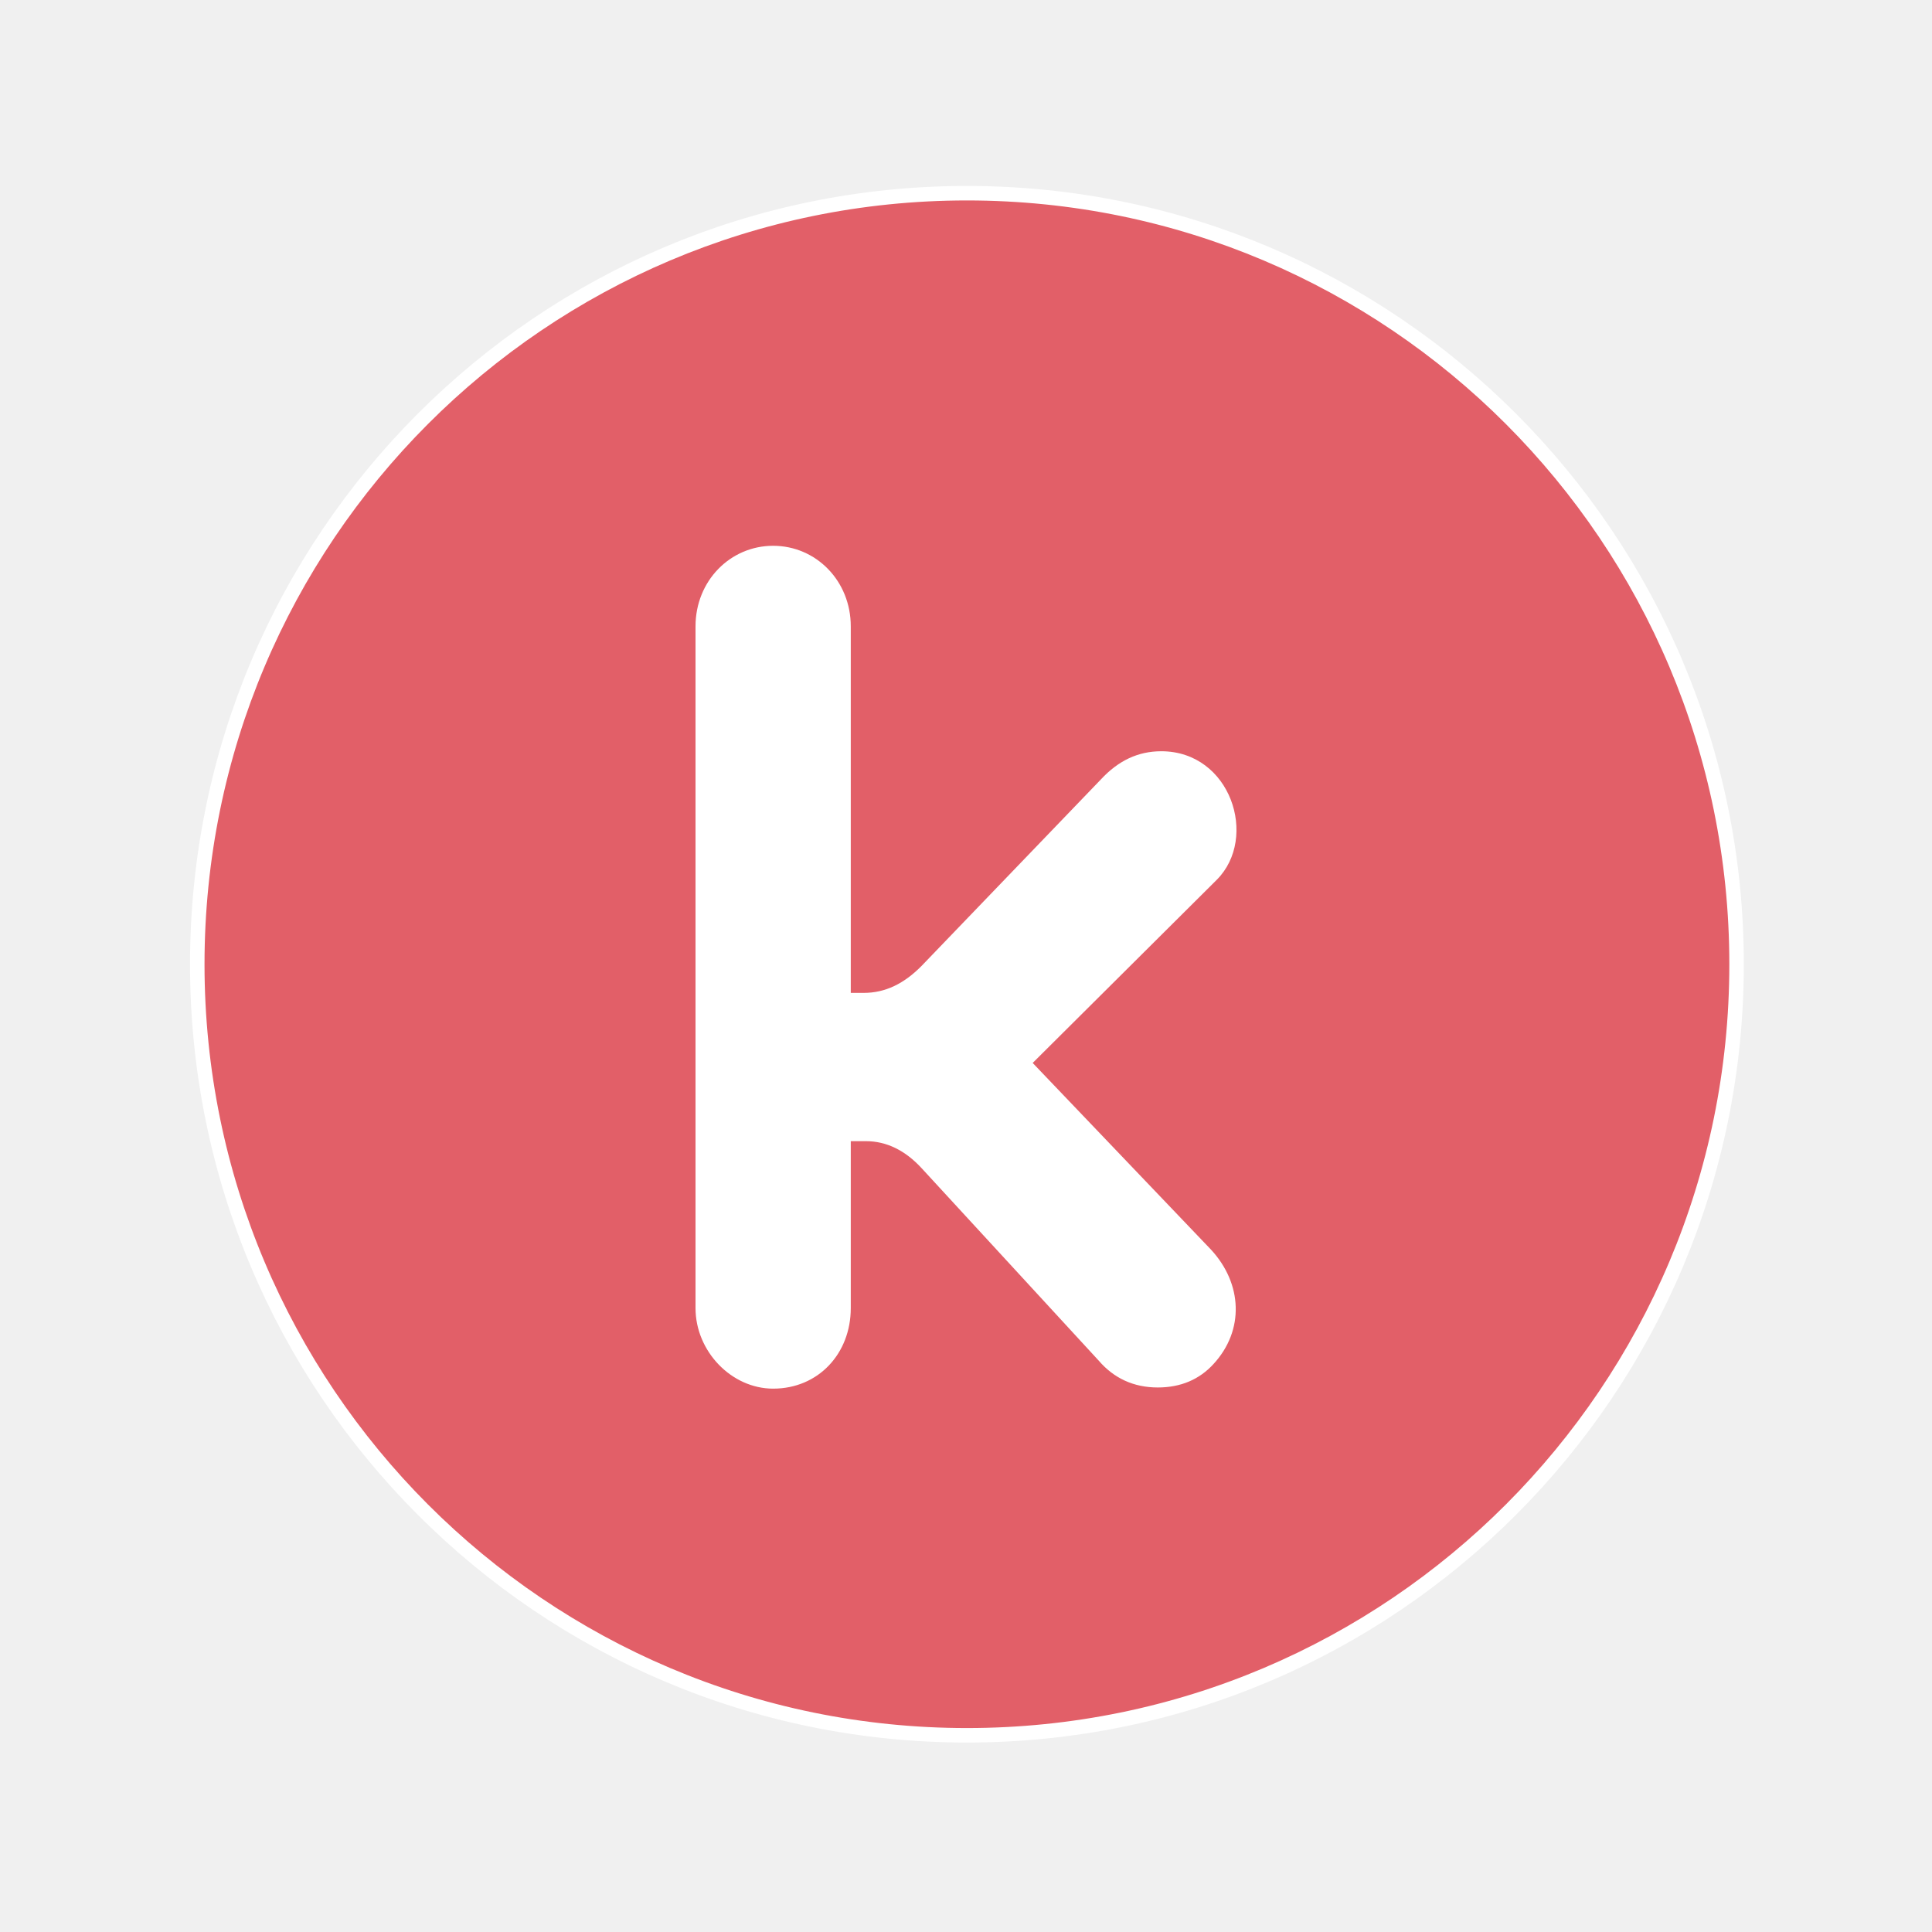
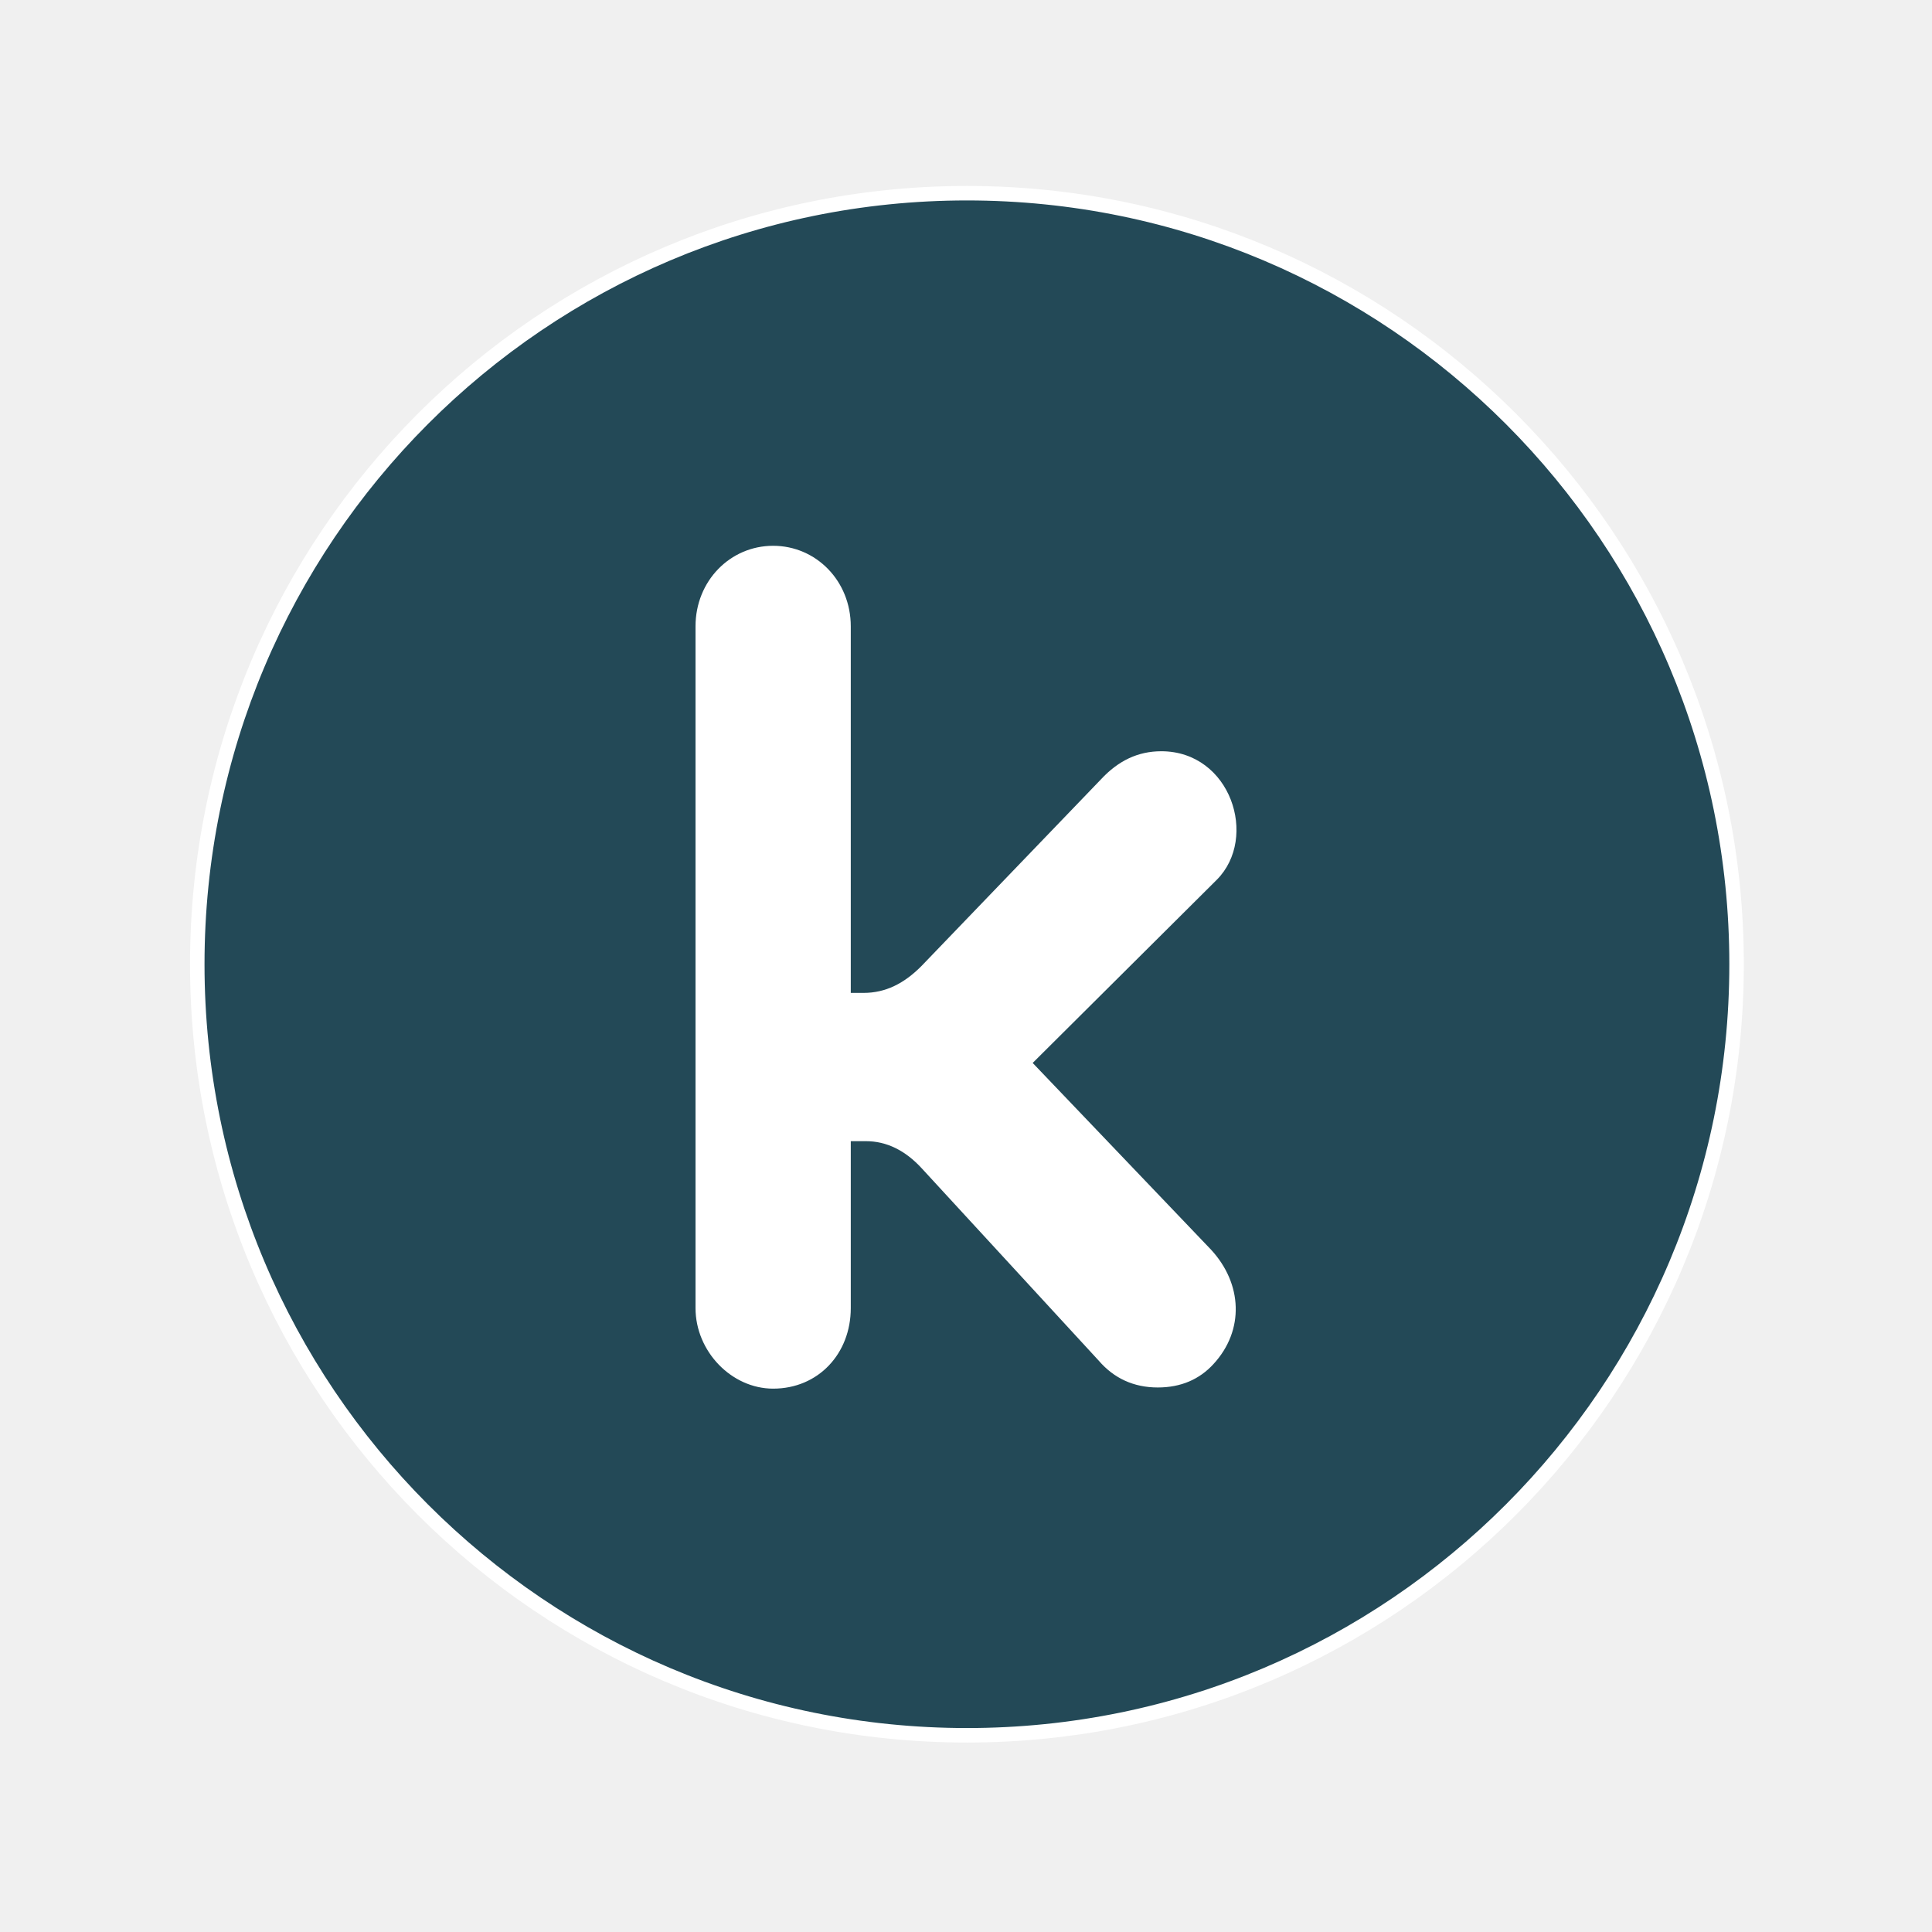
<svg xmlns="http://www.w3.org/2000/svg" width="400" height="400" viewBox="0 0 400 400">
  <g fill="none" fill-rule="evenodd" transform="translate(40 40)">
-     <ellipse cx="160.191" cy="159.637" fill="#E25F68" stroke="#FFFFFF" stroke-width="3" rx="159.348" ry="159.637" />
+     <ellipse cx="160.191" cy="159.637" fill="#234957" stroke="#FFFFFF" stroke-width="3" rx="159.348" ry="159.637" />
    <path fill="#FFFFFF" d="M136.144,165.57 L138.783,165.57 C143.34,165.57 147.177,163.637 150.775,160.01 L187.957,121.34 C191.555,117.474 195.631,115.538 200.43,115.538 C214.822,115.538 220.577,133.426 211.944,142.126 L173.805,180.072 L210.743,218.742 C217.221,225.754 217.702,235.419 211.224,242.428 C208.346,245.571 204.506,247.262 199.71,247.262 C194.672,247.262 190.596,245.329 187.476,241.702 L150.775,201.822 C147.419,198.198 143.579,196.265 139.261,196.265 L136.144,196.265 L136.144,230.827 C136.144,240.253 129.427,247.504 120.071,247.504 C111.438,247.504 104,239.769 104,230.827 L104,89.68 C104,80.254 111.196,73 120.071,73 C128.949,73 136.144,80.254 136.144,89.68 L136.144,165.57" />
  </g>
</svg>
